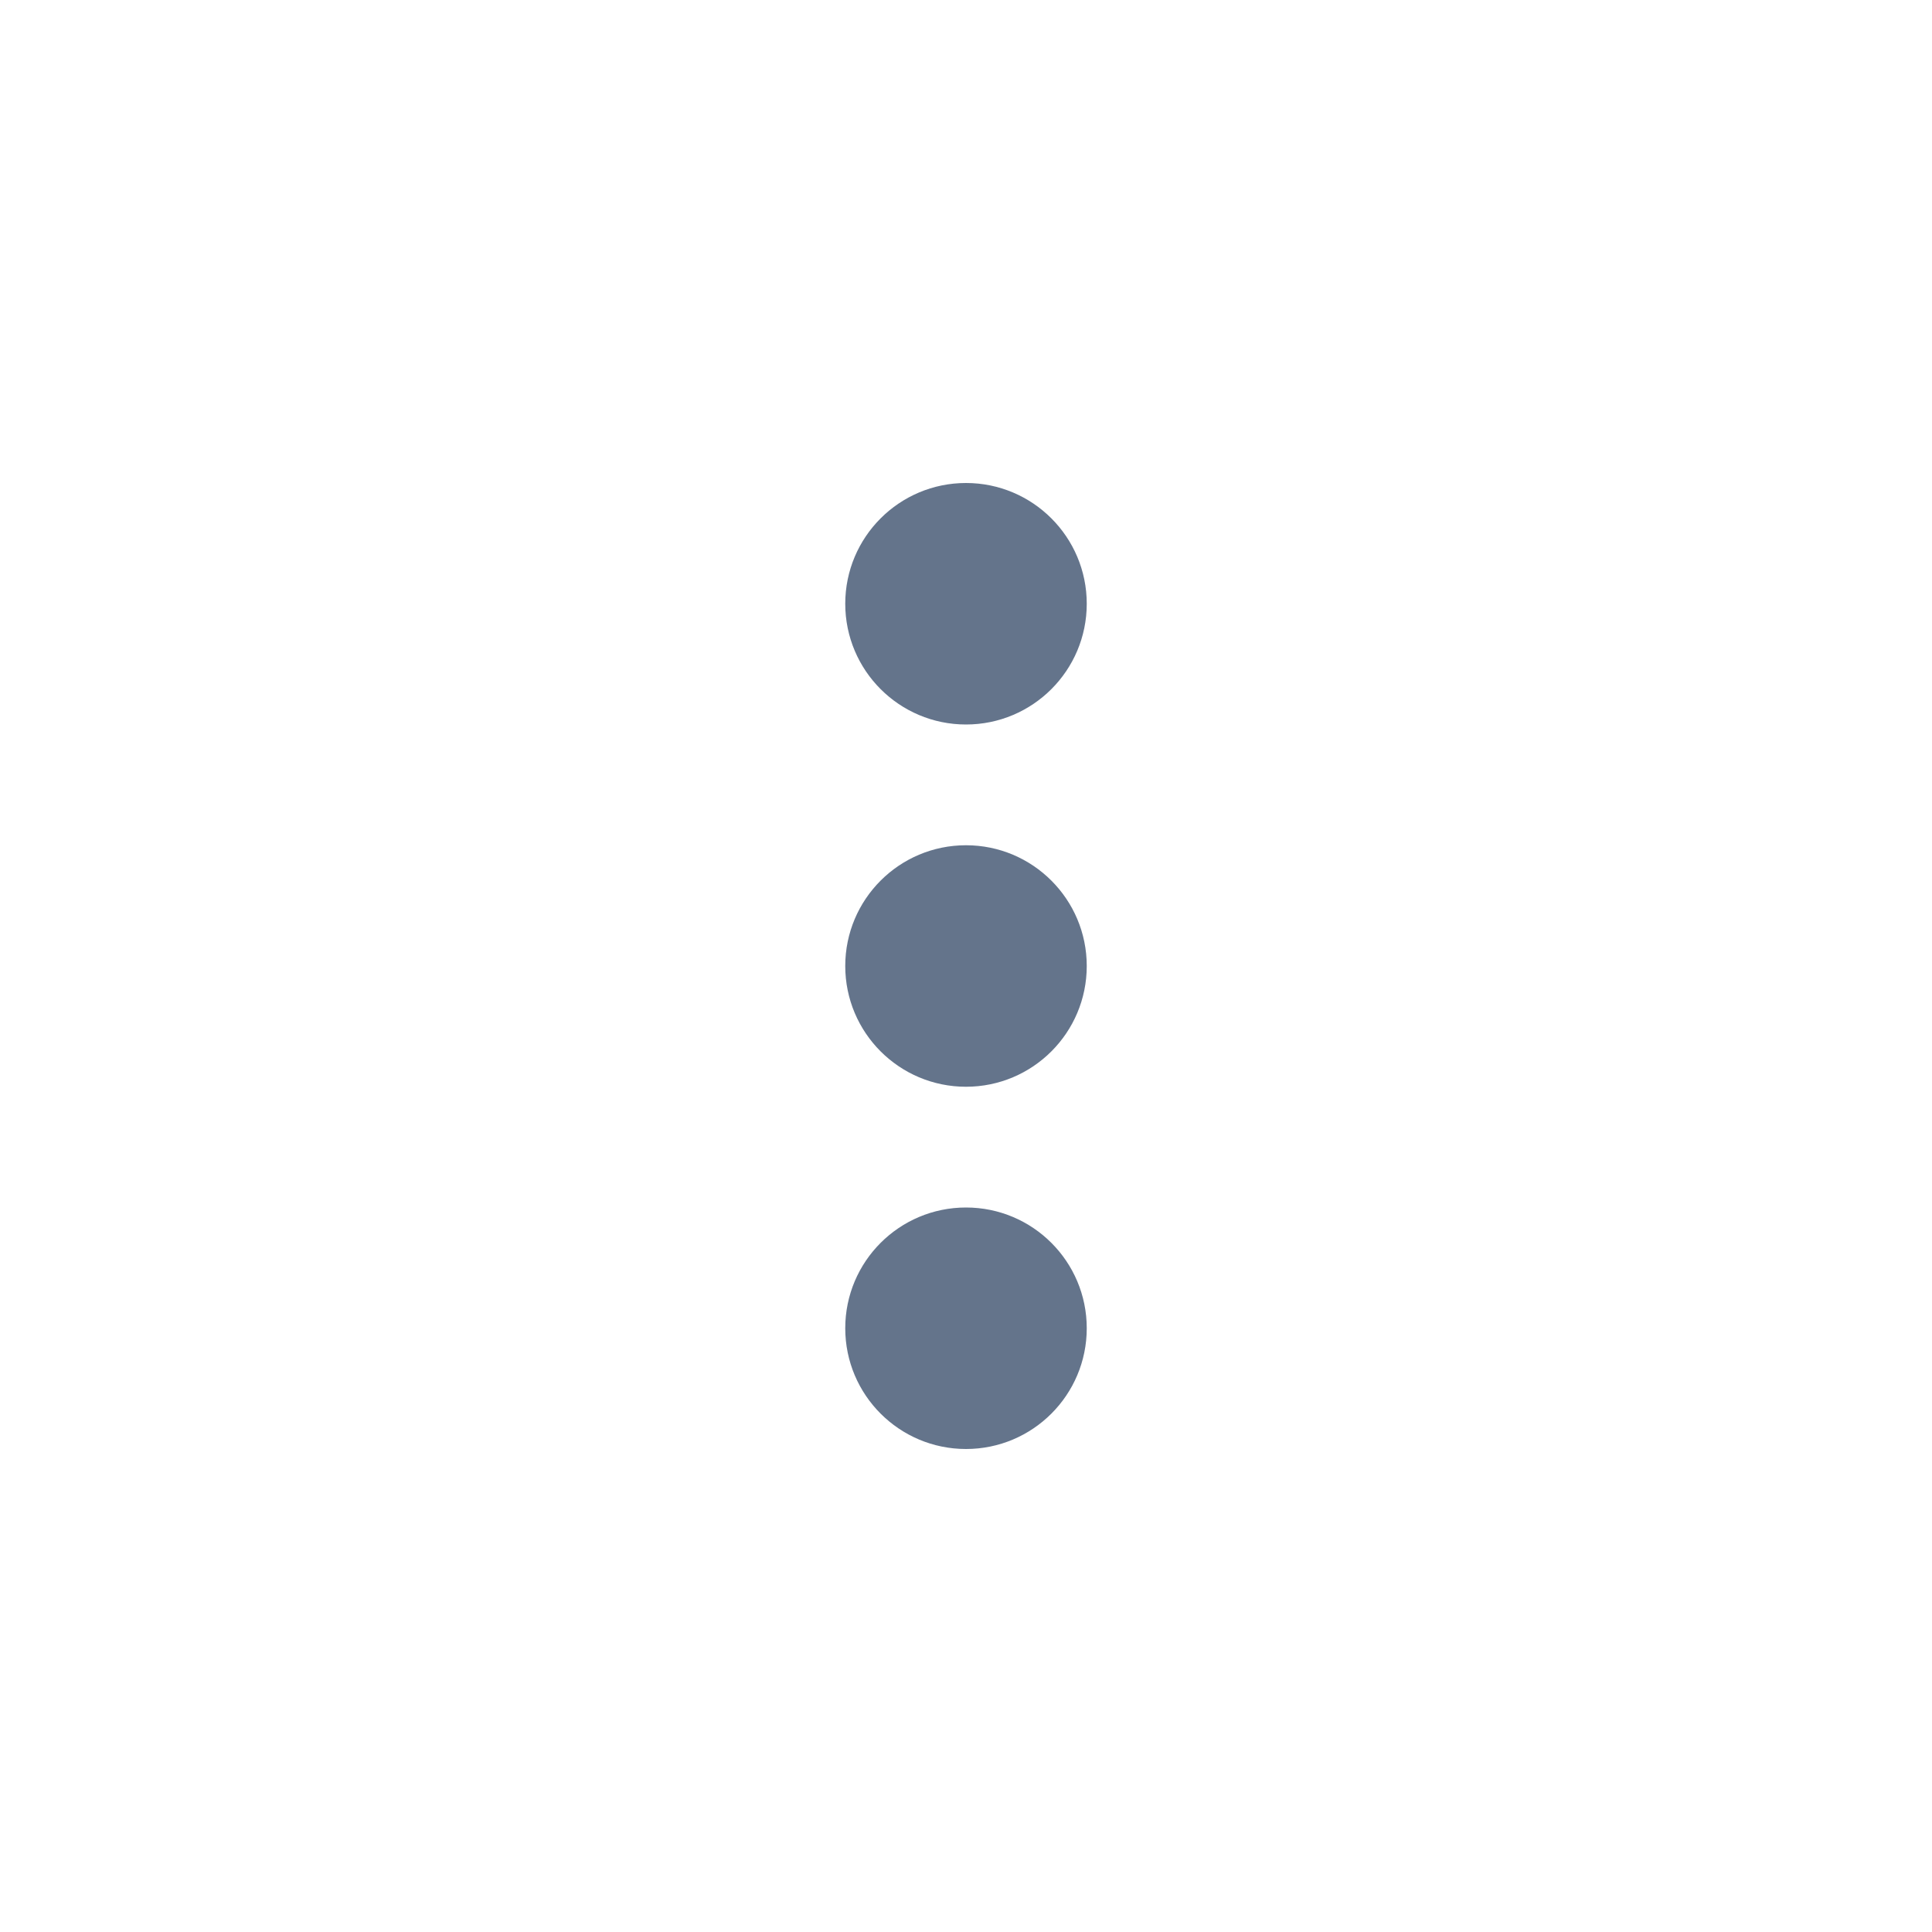
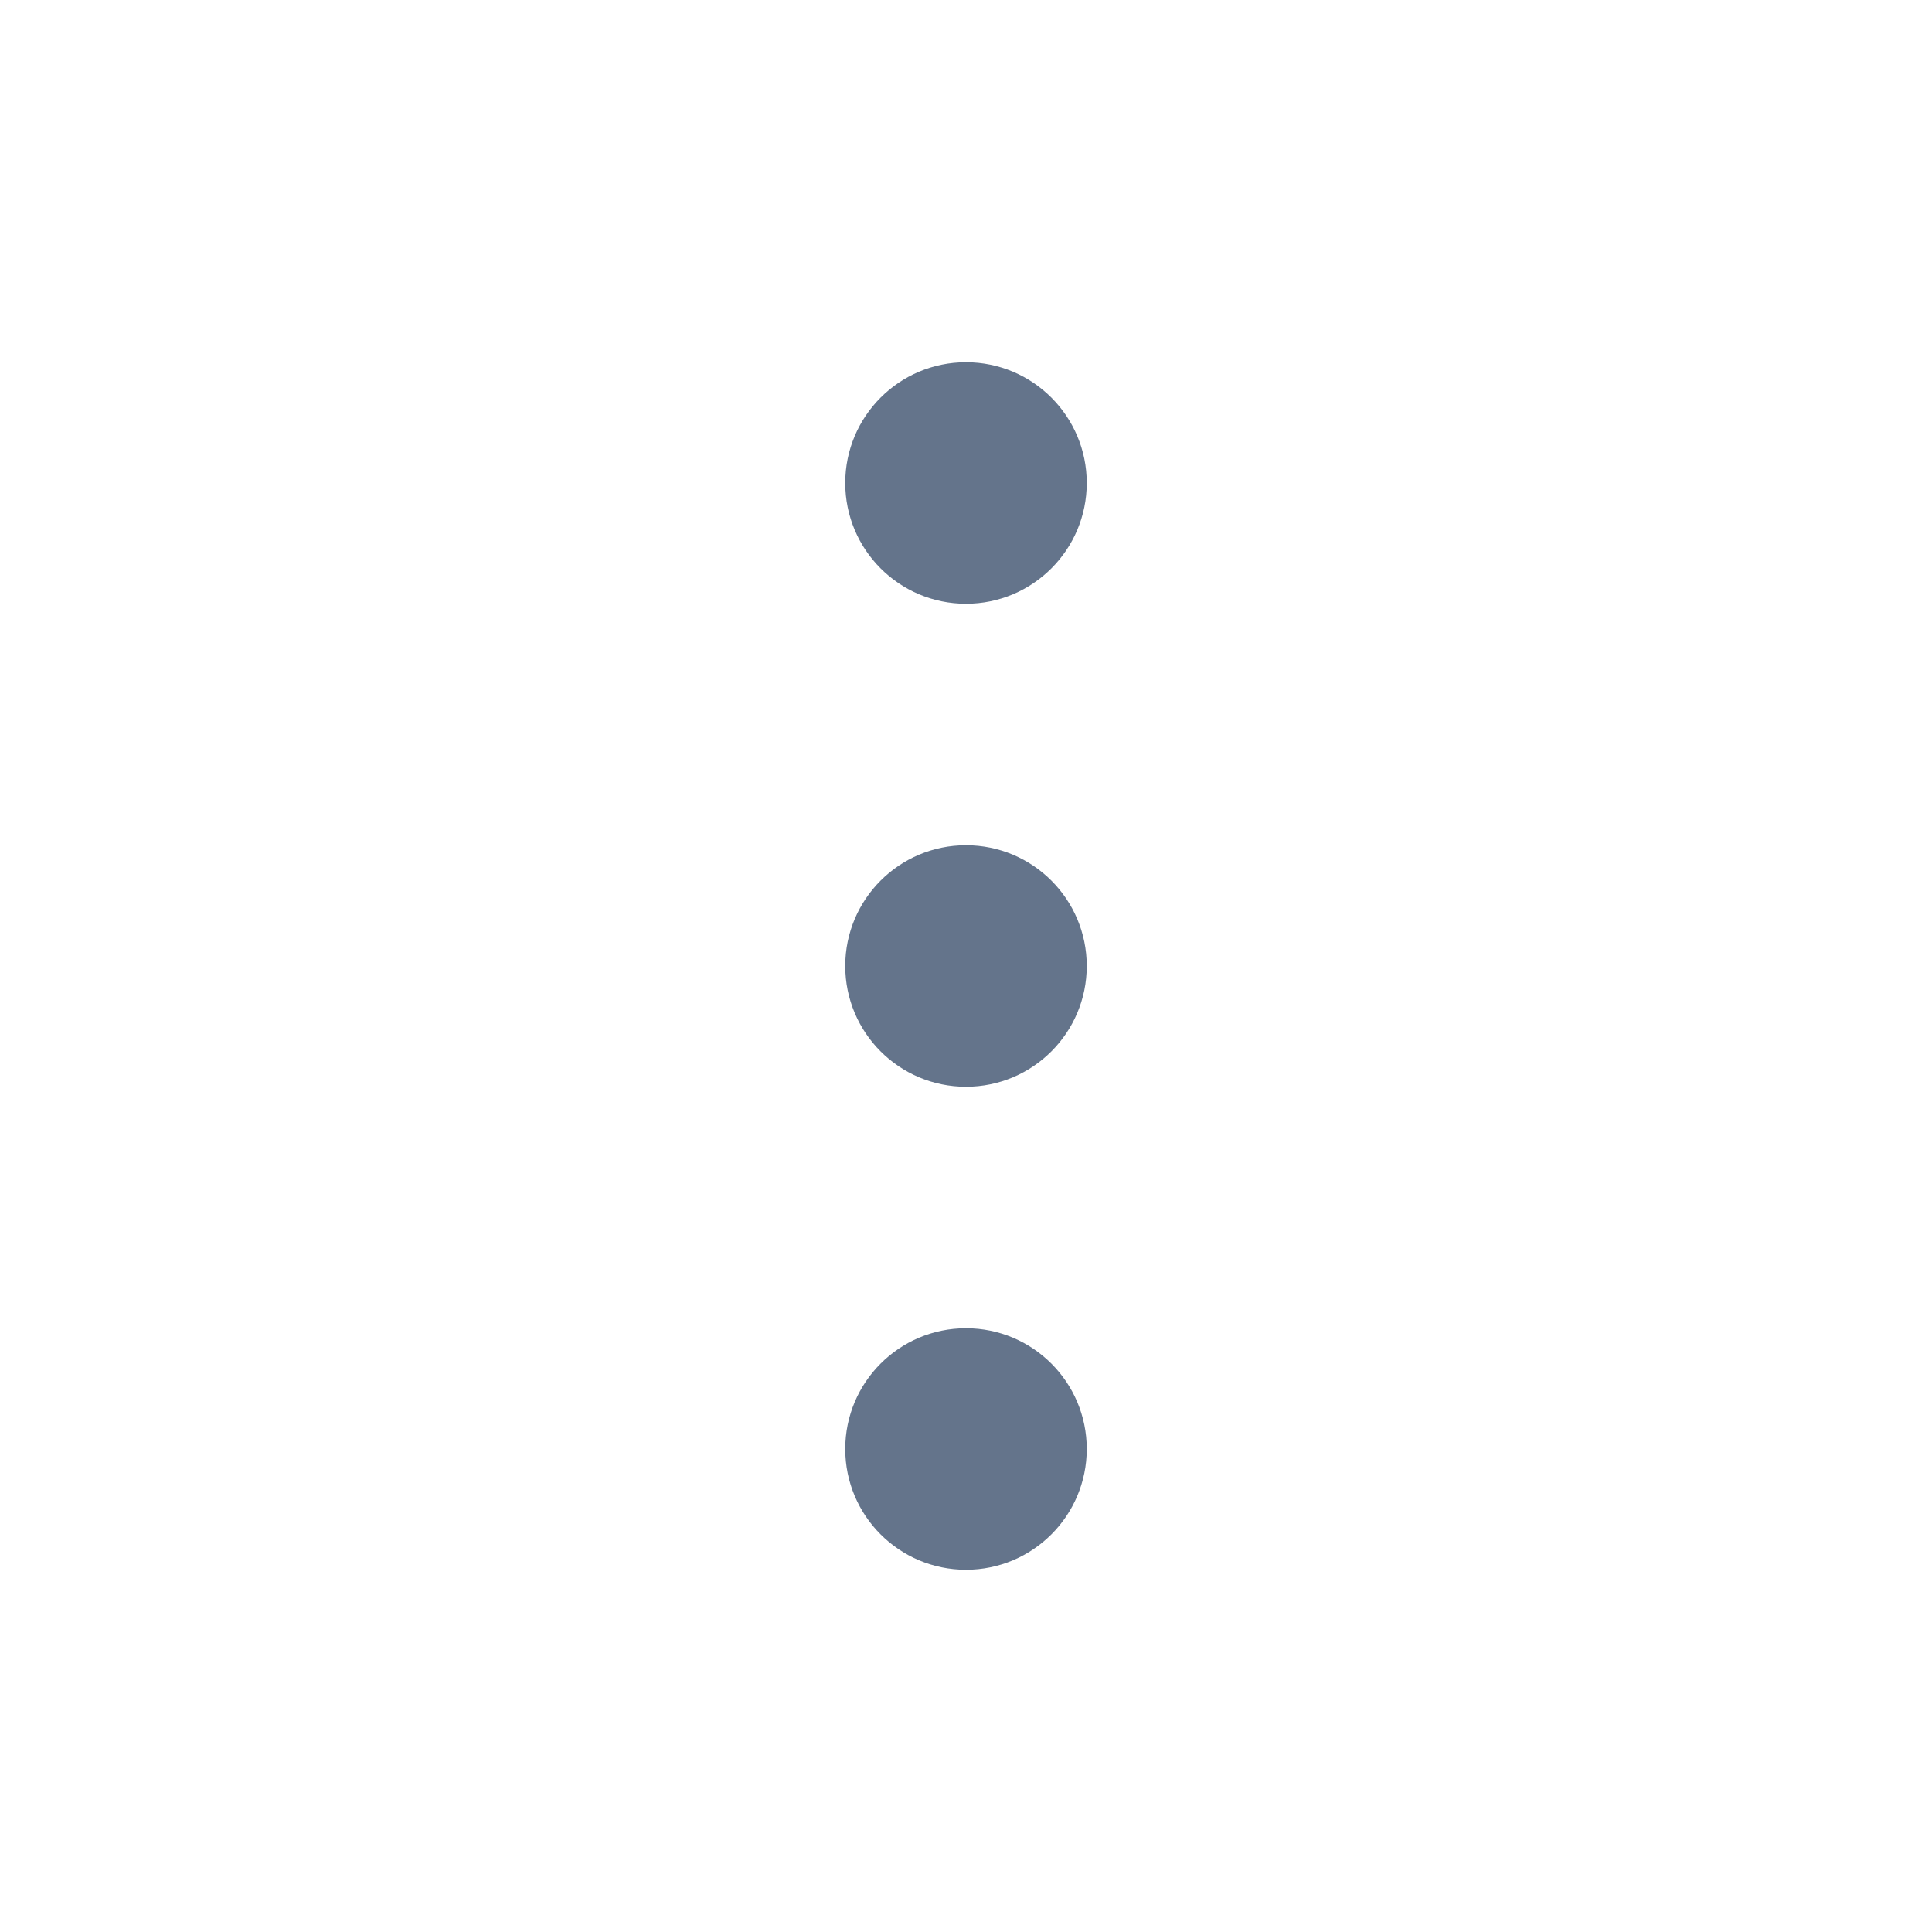
- <svg xmlns="http://www.w3.org/2000/svg" width="current" height="current" viewBox="0 0 16 16" fill="none">
-   <circle cx="8" cy="5" r="1" fill="#64748B" />
-   <circle cx="8" cy="8" r="1" fill="#64748B" />
-   <circle cx="8" cy="11" r="1" fill="#64748B" />
+ <svg xmlns="http://www.w3.org/2000/svg" width="current" height="current" viewBox="0 0 24 24" fill="none">
+   <circle cx="12" cy="6" r="1.5" fill="#64748B" />
+   <circle cx="12" cy="12" r="1.5" fill="#64748B" />
+   <circle cx="12" cy="18" r="1.5" fill="#64748B" />
</svg>
